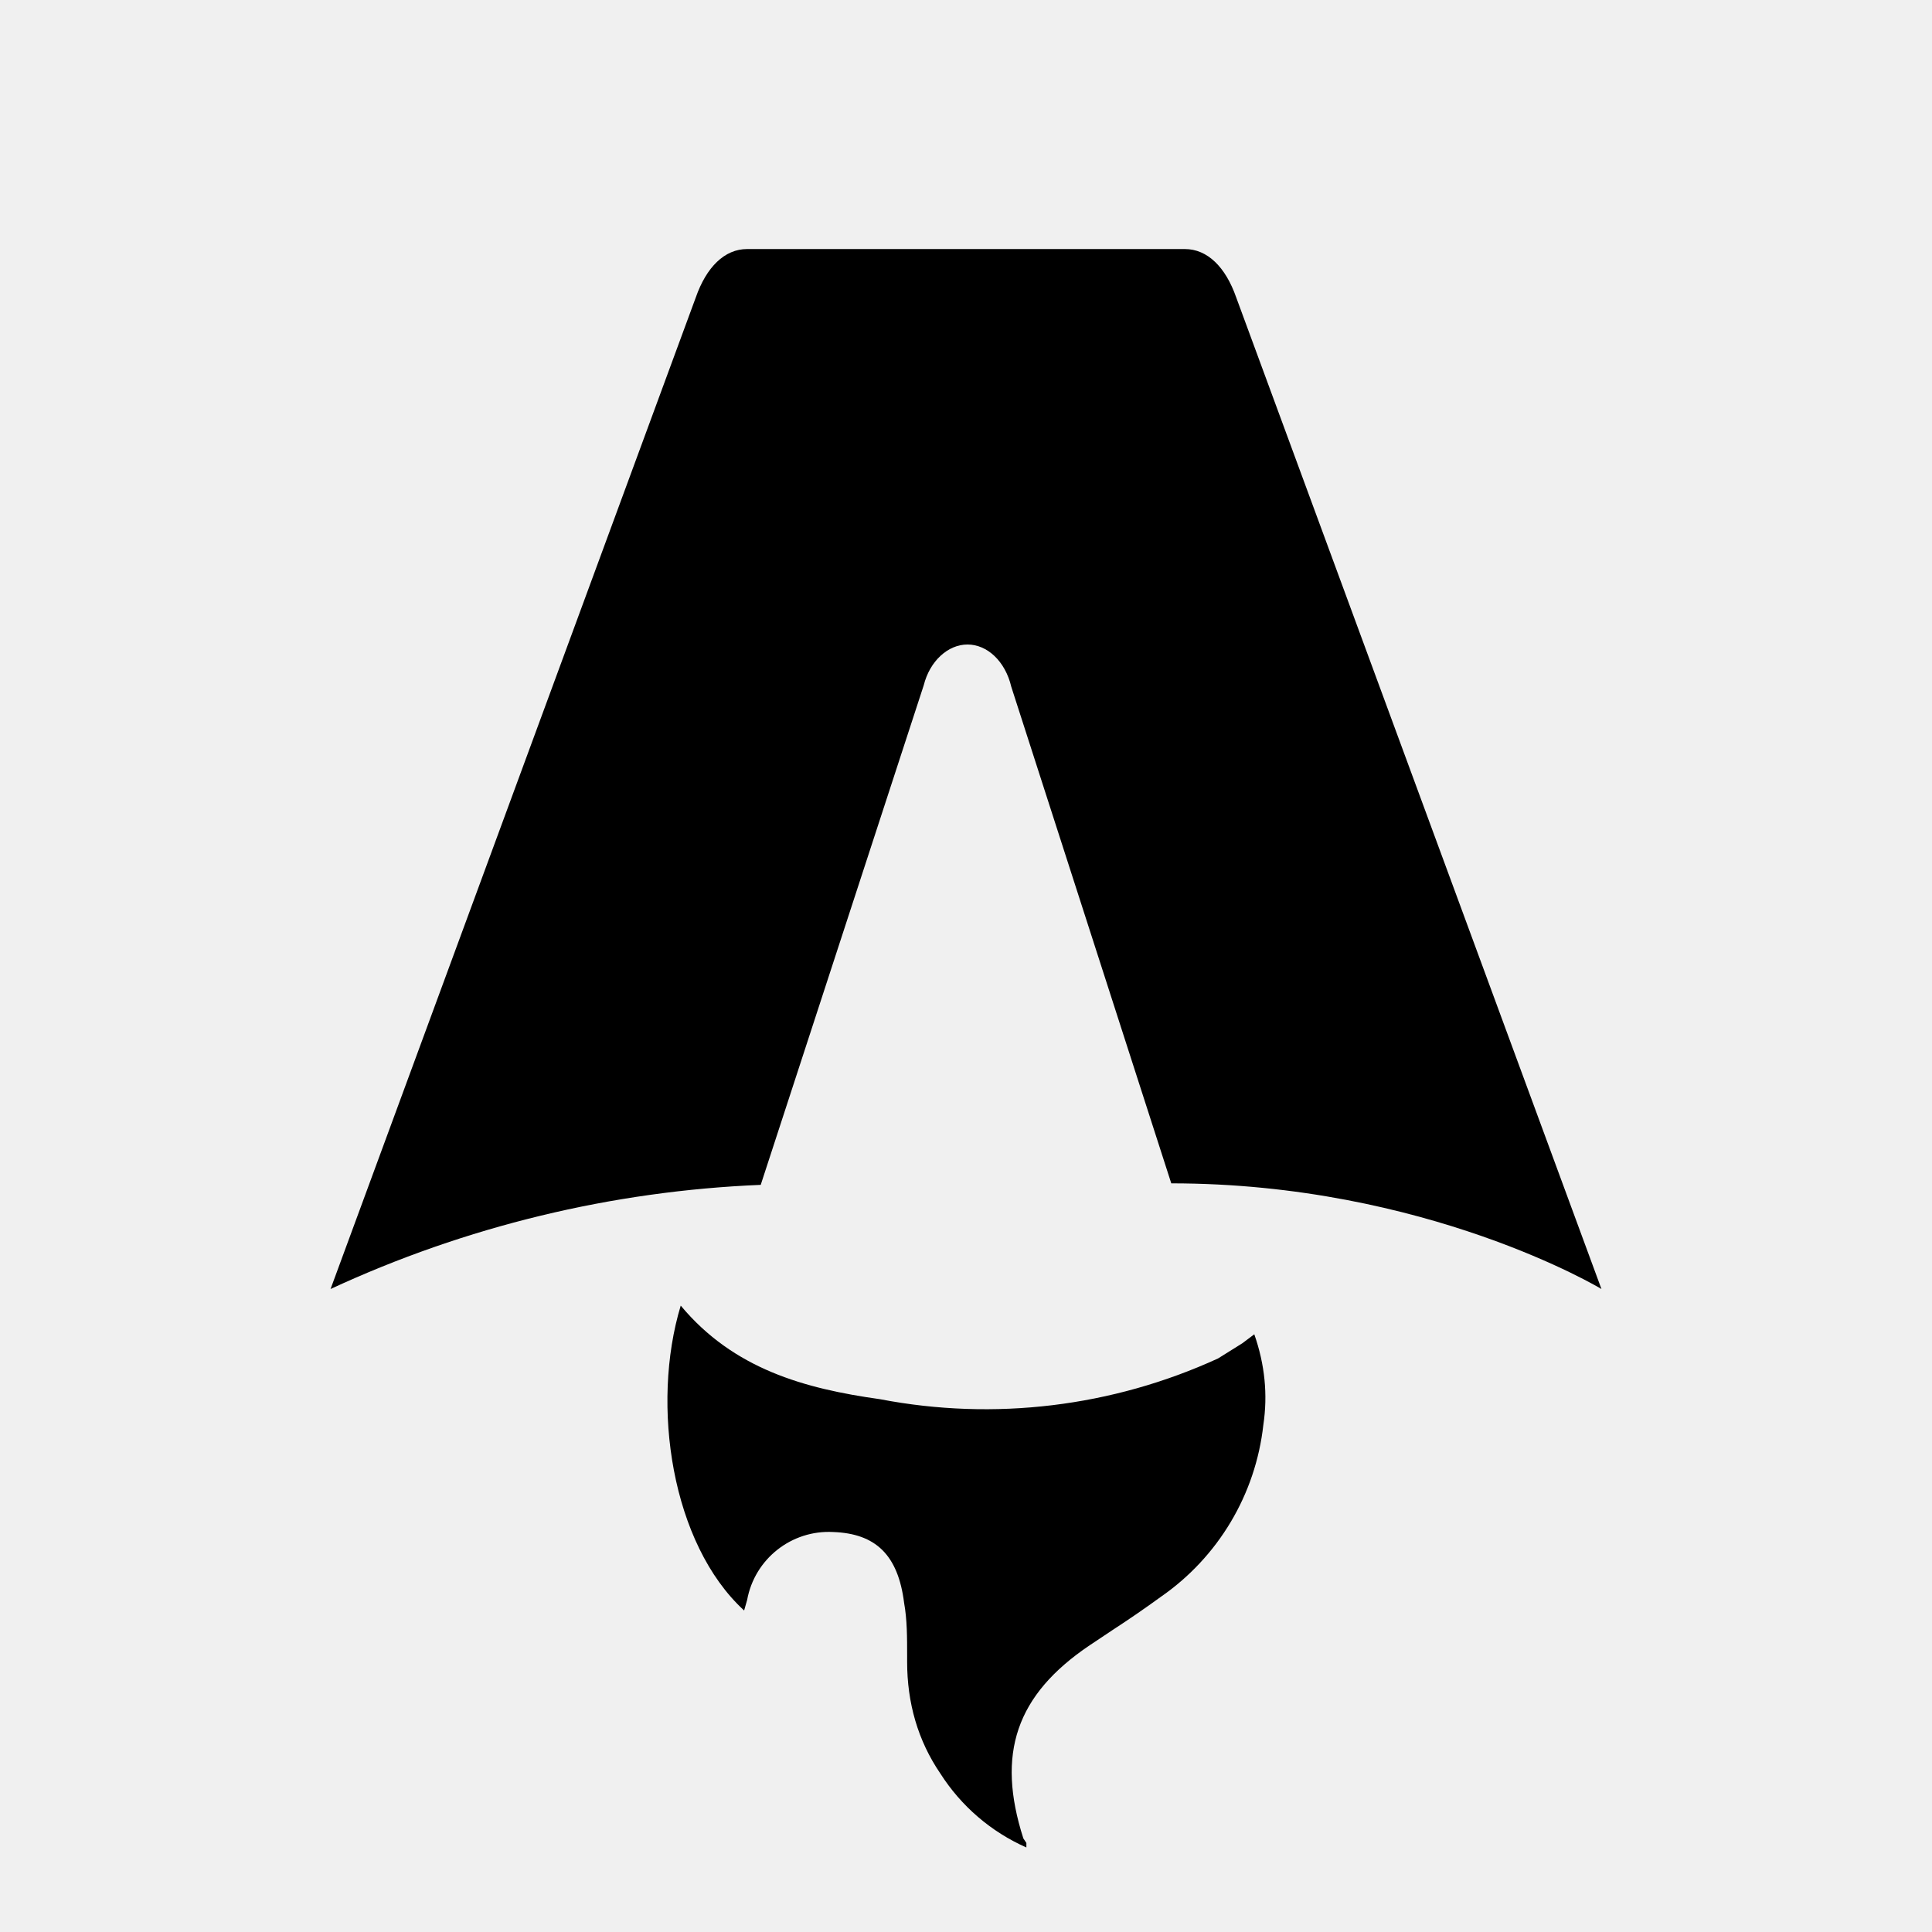
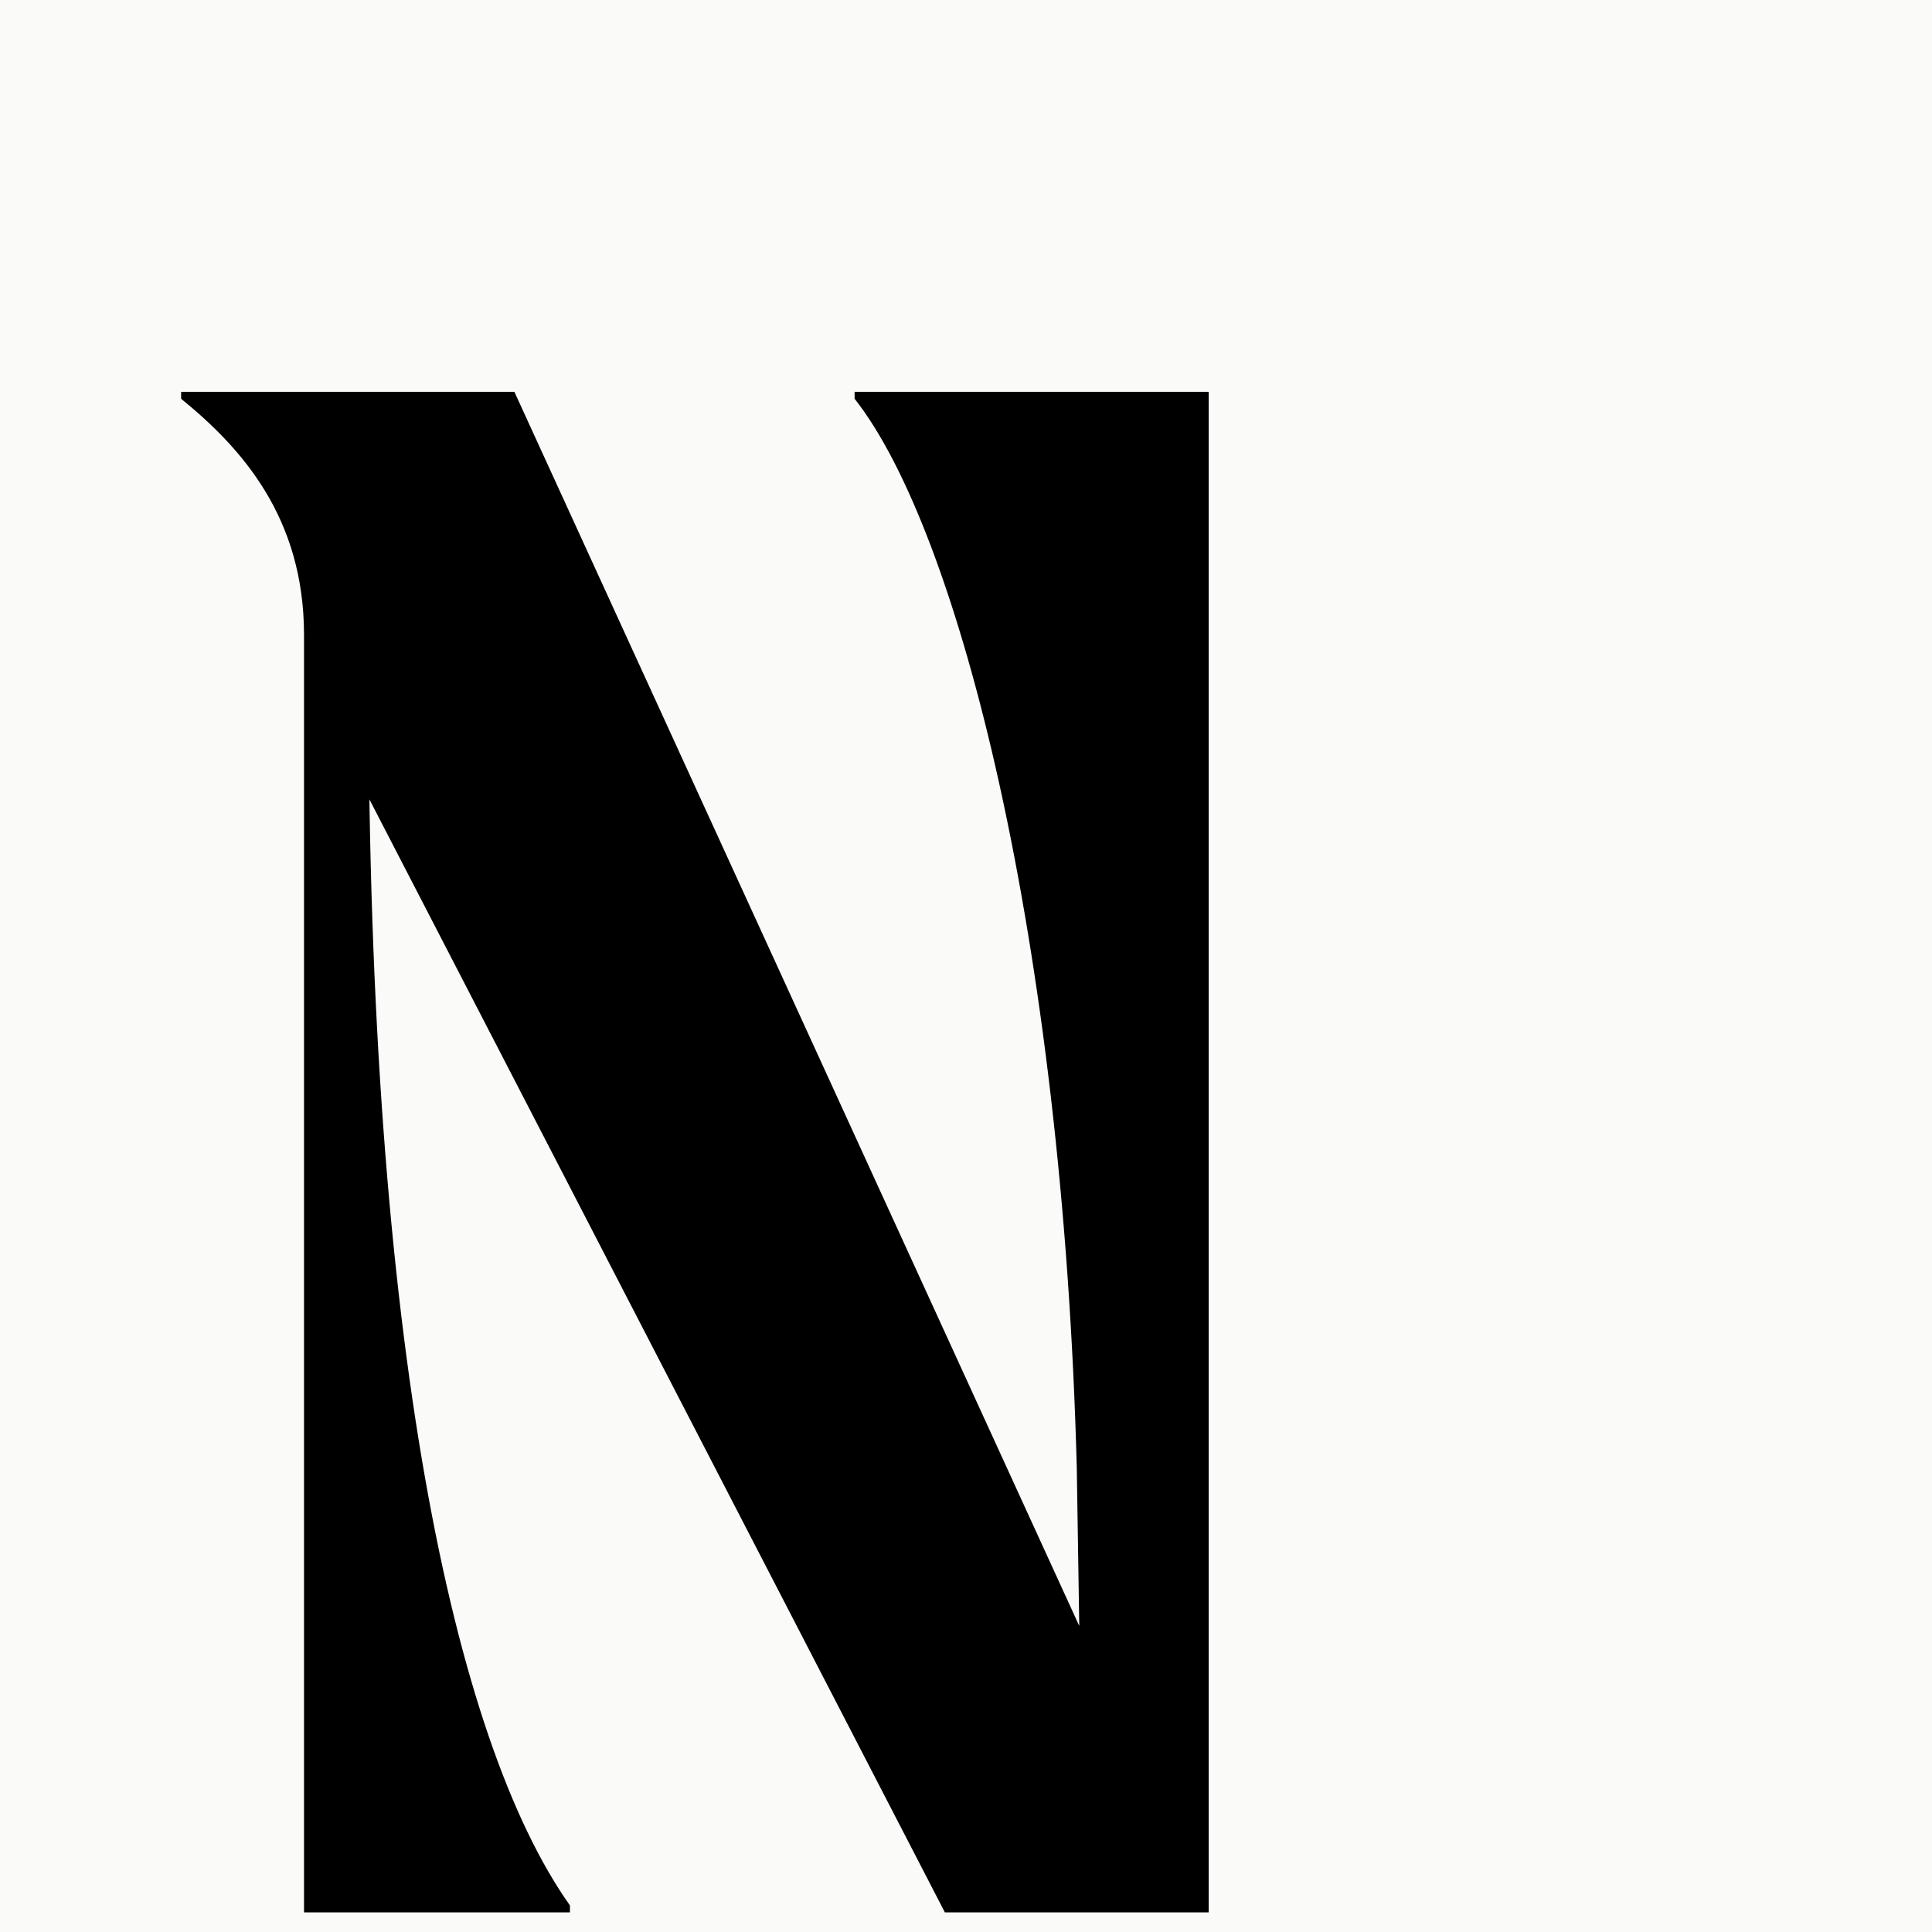
- <svg xmlns="http://www.w3.org/2000/svg" fill="none" viewBox="0 0 128 128">
-   <path d="M50.4 78.5a75.1 75.1 0 0 0-28.5 6.9l24.2-65.7c.7-2 1.9-3.2 3.4-3.2h29c1.5 0 2.7 1.2 3.4 3.2l24.2 65.7s-11.6-7-28.5-7L67 45.5c-.4-1.7-1.6-2.8-2.9-2.8-1.3 0-2.5 1.1-2.9 2.7L50.4 78.5Zm-1.1 28.2Zm-4.2-20.2c-2 6.6-.6 15.8 4.2 20.2a17.5 17.5 0 0 1 .2-.7 5.5 5.5 0 0 1 5.7-4.5c2.8.1 4.3 1.5 4.7 4.7.2 1.1.2 2.3.2 3.5v.4c0 2.7.7 5.2 2.2 7.4a13 13 0 0 0 5.7 4.9v-.3l-.2-.3c-1.8-5.6-.5-9.5 4.4-12.8l1.5-1a73 73 0 0 0 3.2-2.2 16 16 0 0 0 6.8-11.4c.3-2 .1-4-.6-6l-.8.6-1.6 1a37 37 0 0 1-22.4 2.7c-5-.7-9.7-2-13.2-6.2Z" />
-   <style>
-         path { fill: #000; }
-         @media (prefers-color-scheme: dark) {
-             path { fill: #FFF; }
-         }
-     </style>
+ <svg xmlns="http://www.w3.org/2000/svg" width="32" height="32" viewBox="0 0 32 32">
+   <rect width="32" height="32" fill="#fafaf8" />
+   <g transform="translate(3, 3.5) scale(1.15)">
+     <path d="M0 2.7C0.86 3.4 1.77 4.4 1.77 6.1V24.5H5.6V24.4C3.9 22 2.7 16.2 2.7 6.9H1.9L11 24.5H14V22.7L4.8 2.6H0V2.7ZM14.8 2.6H9.7V2.7C11.2 4.6 12.7 10.5 12.9 18.1L13 24.5H14.8V2.6Z" fill="#000" />
+   </g>
</svg>
